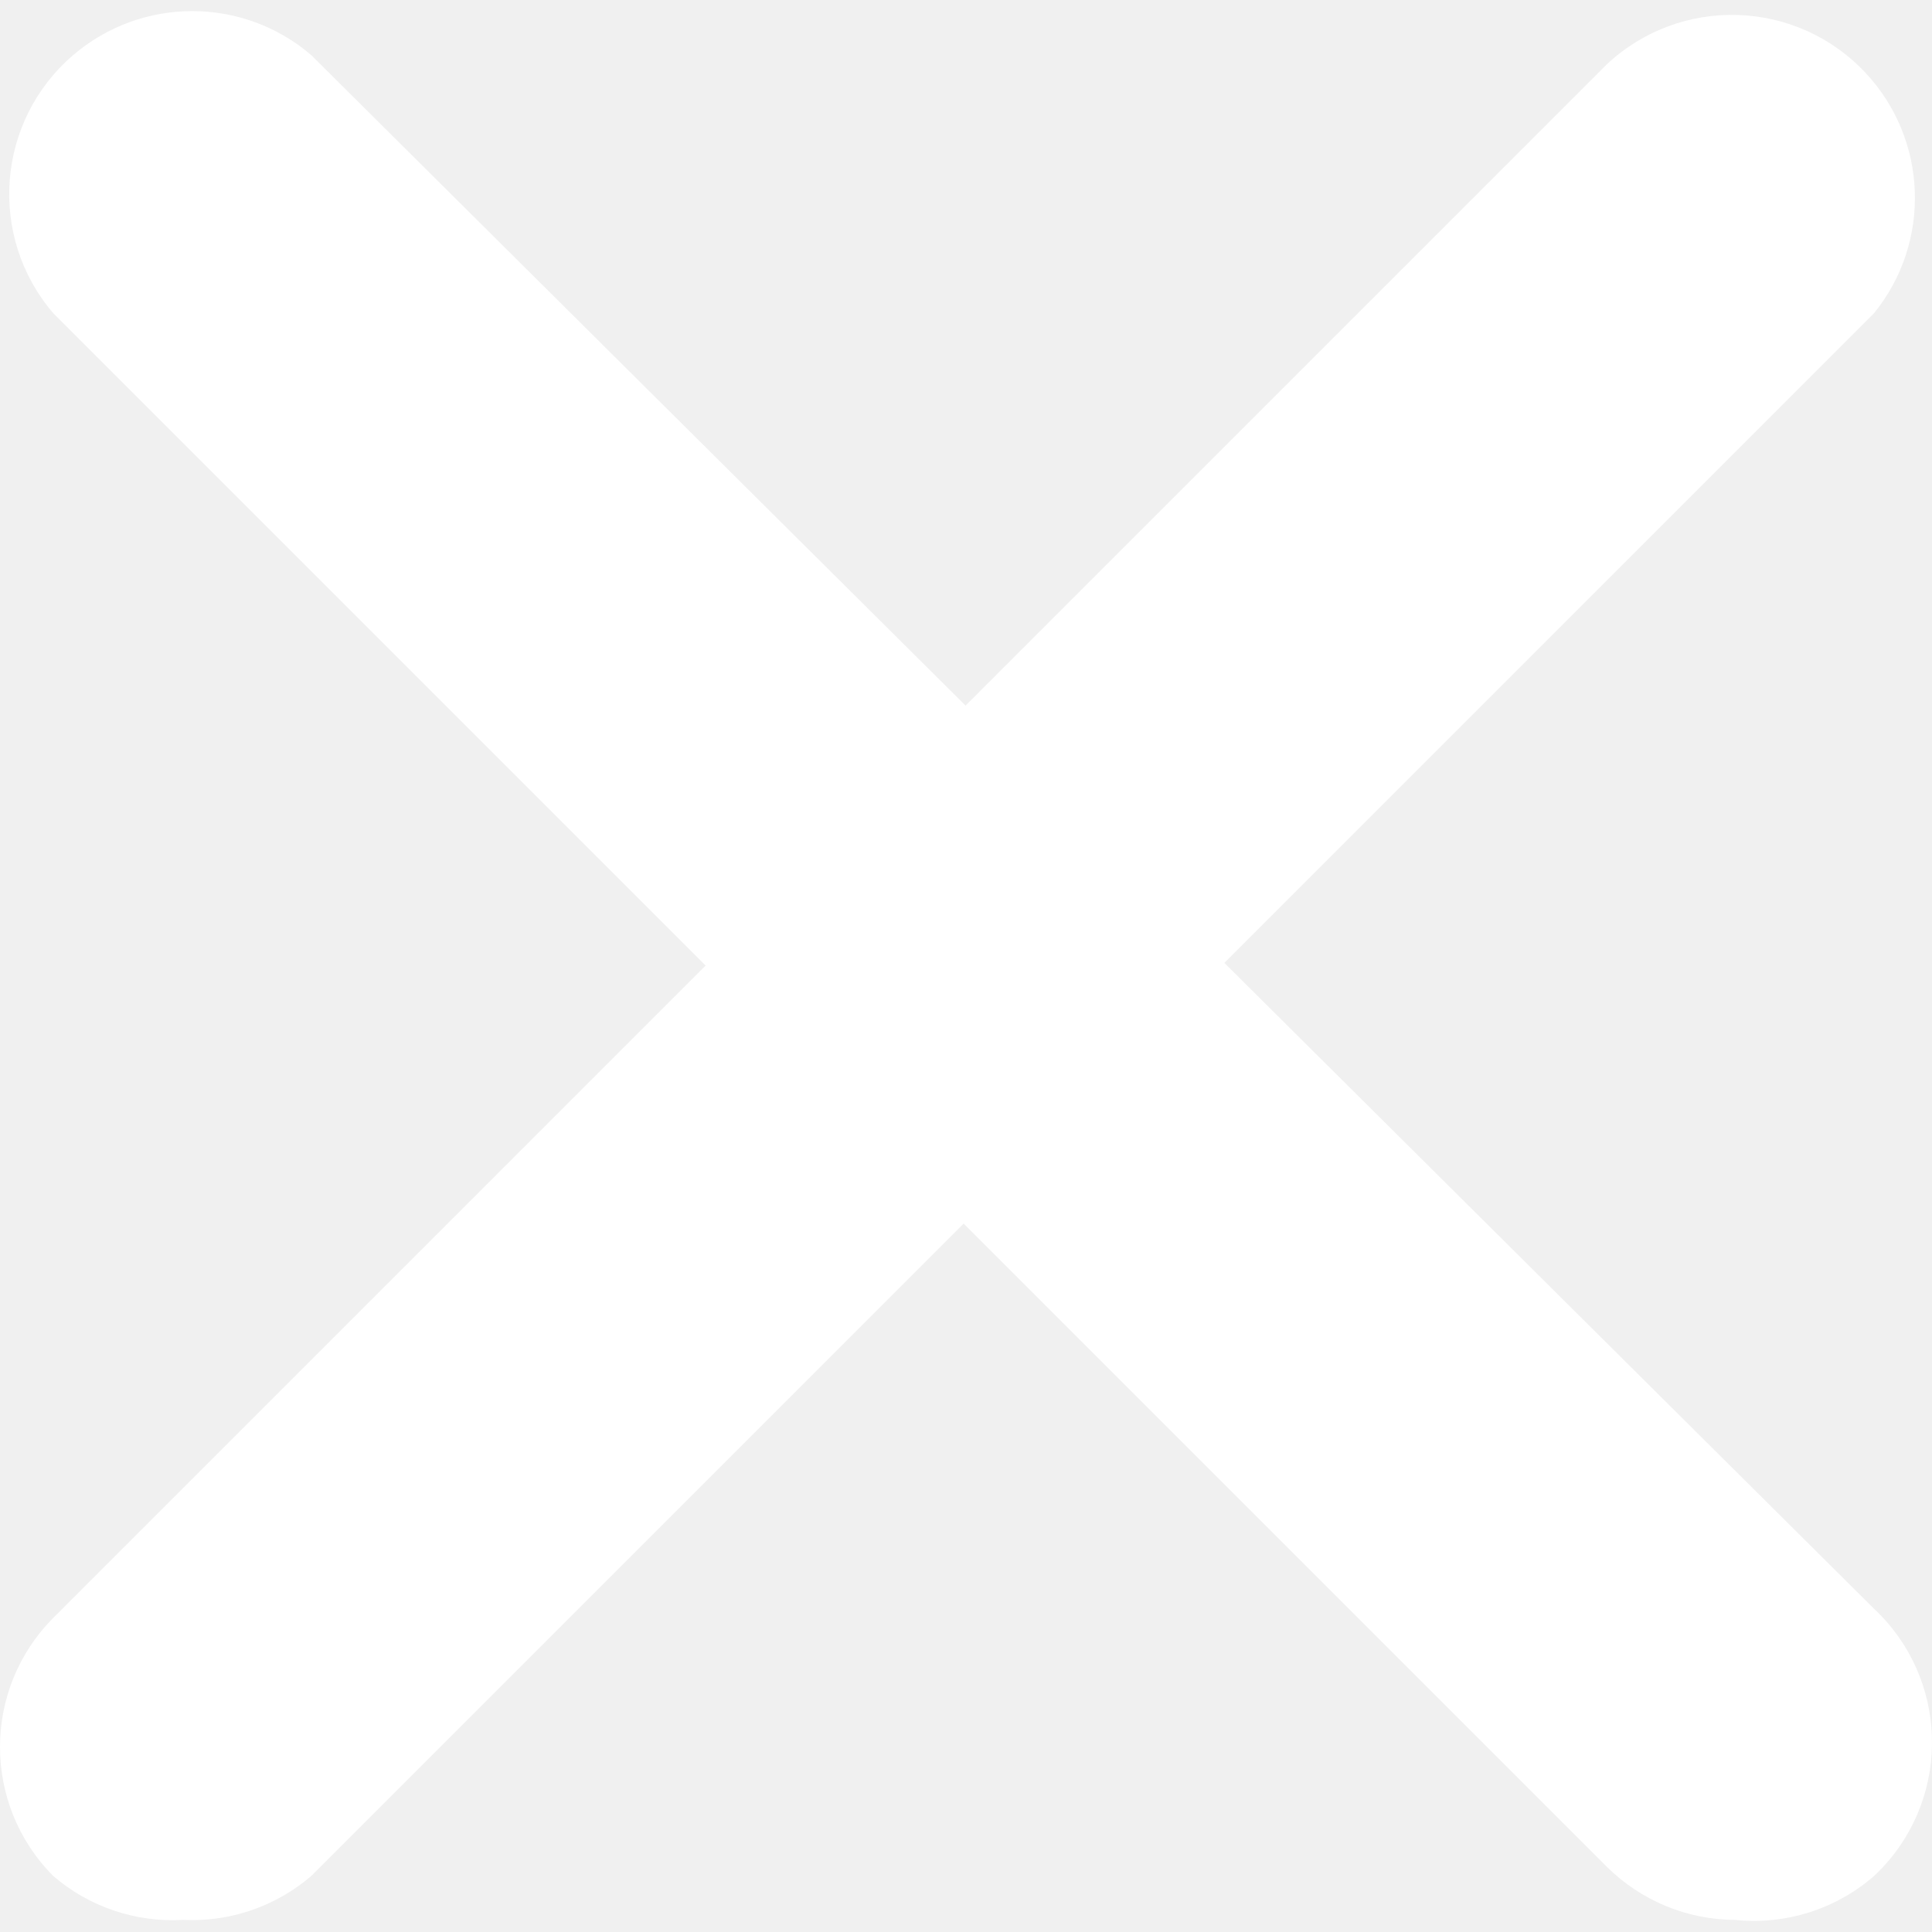
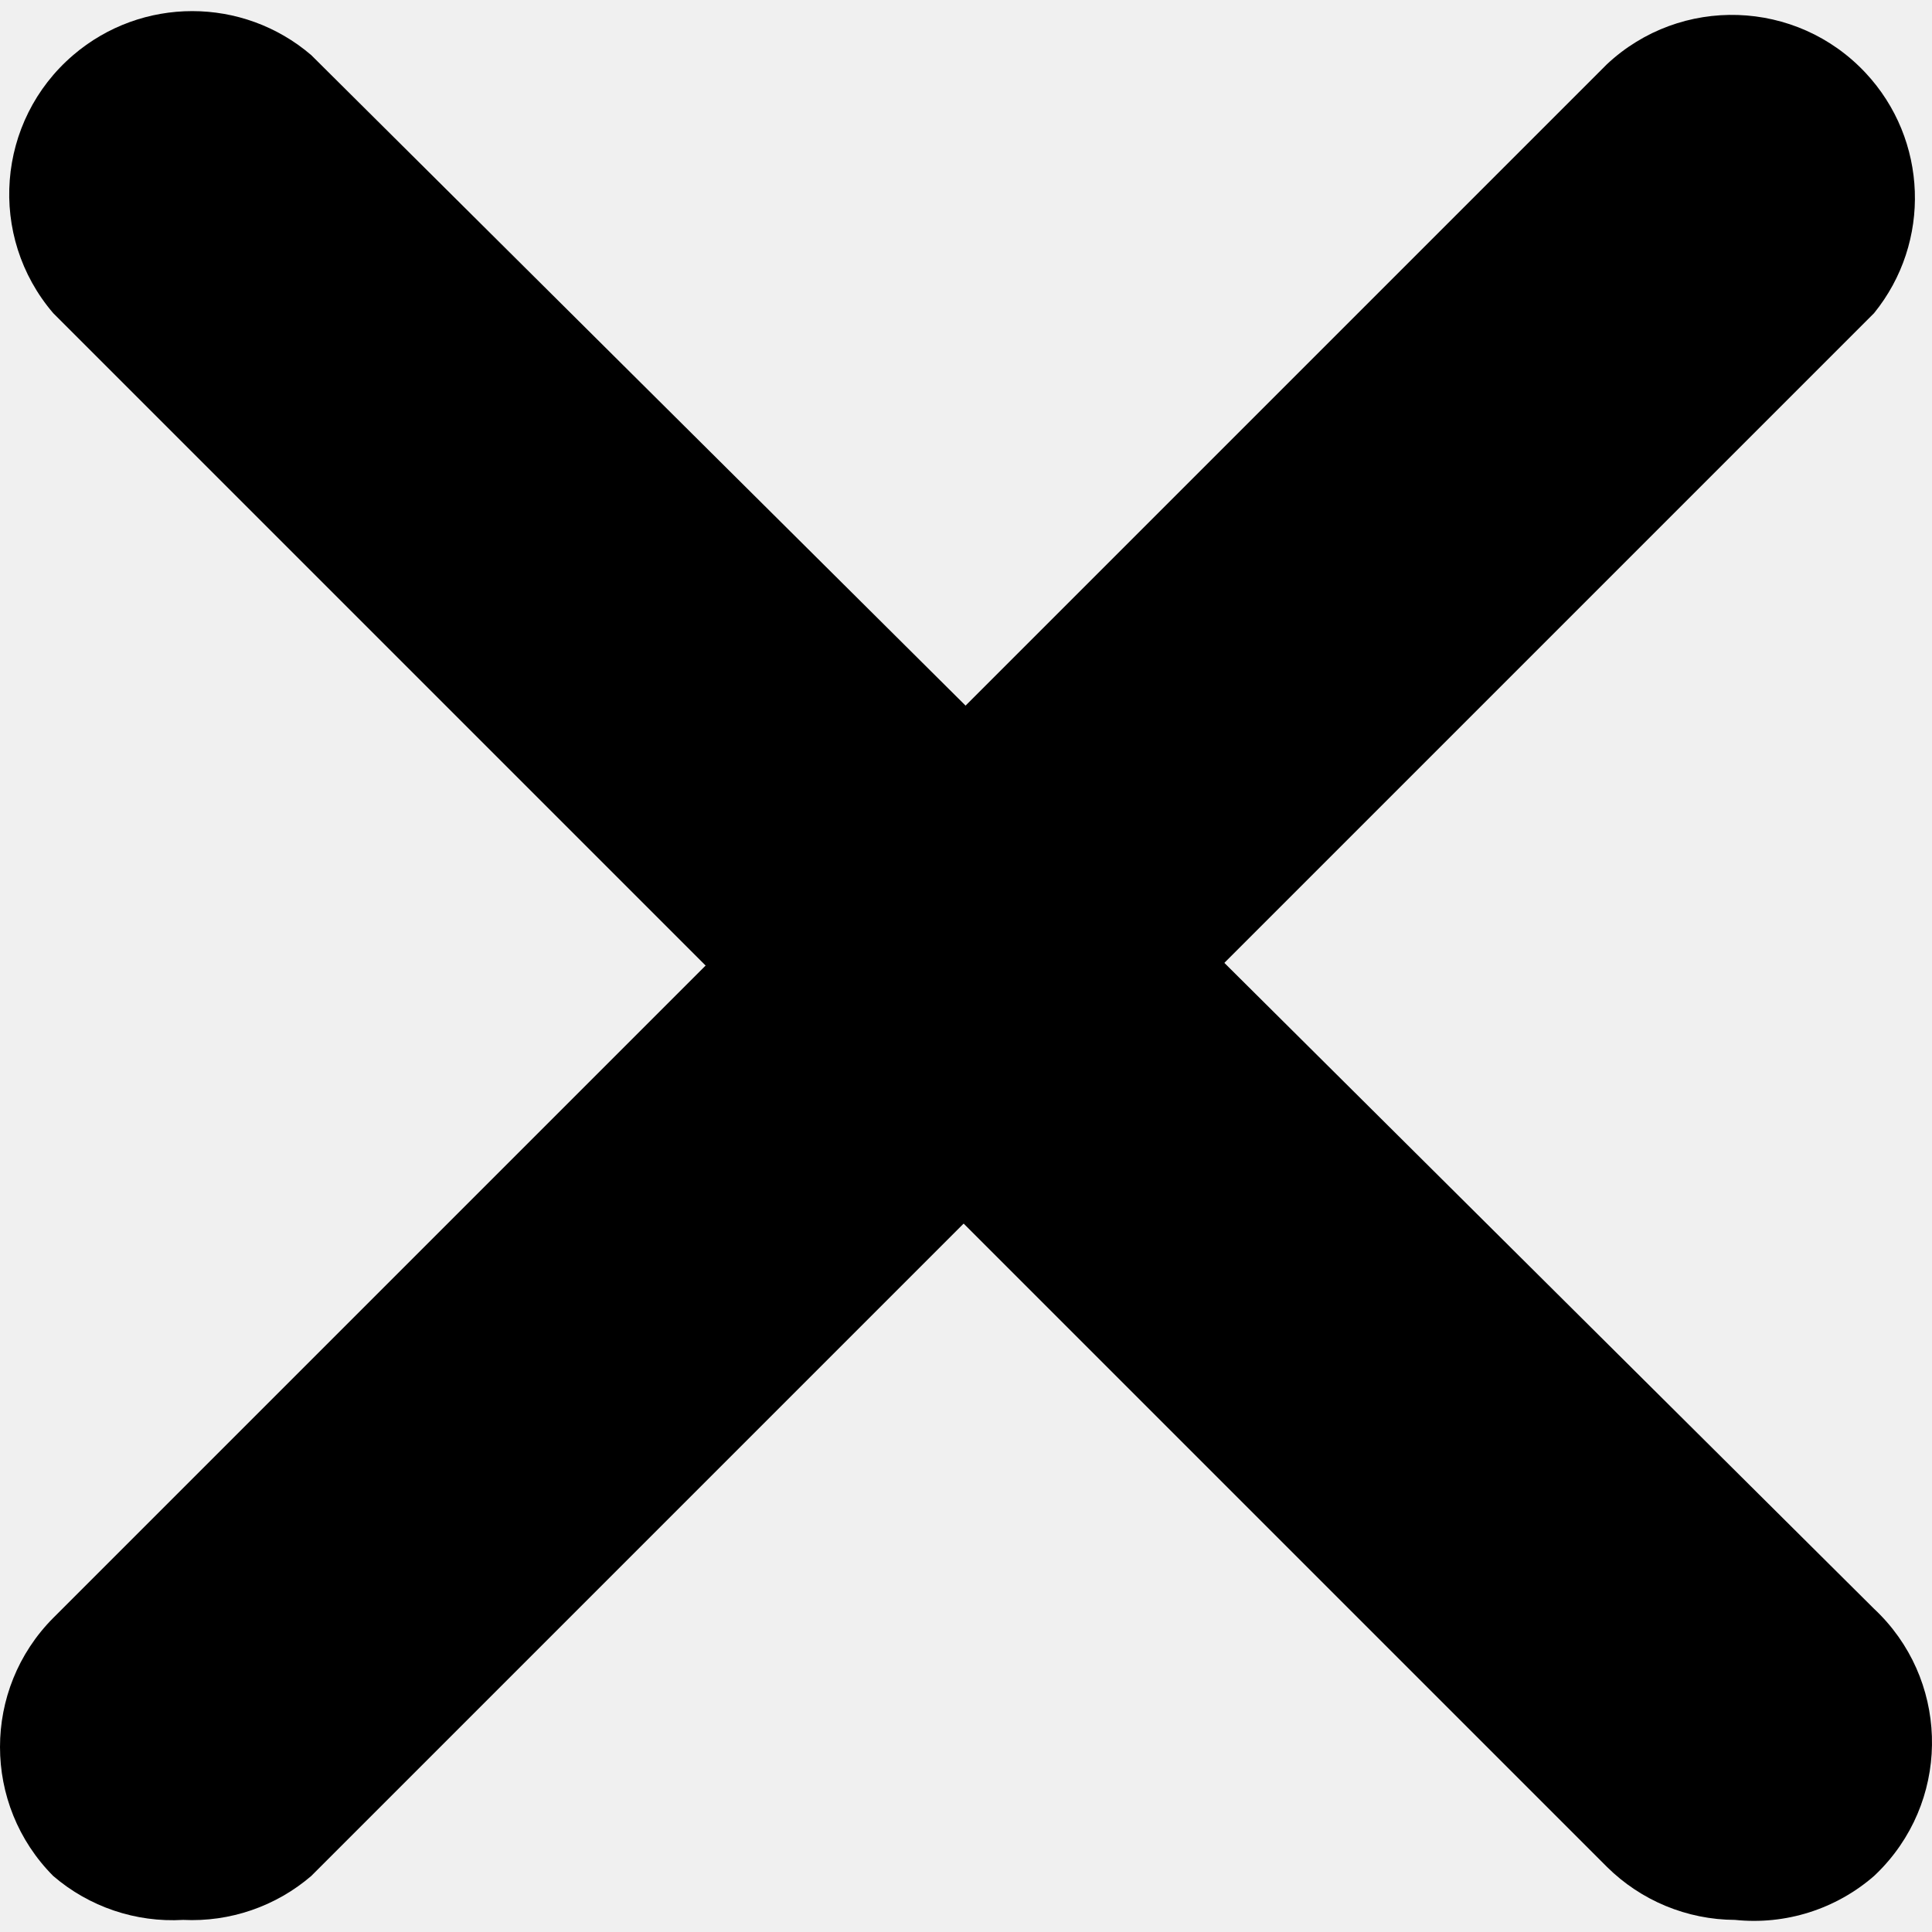
- <svg xmlns="http://www.w3.org/2000/svg" version="1.1" width="512" height="512" x="0" y="0" viewBox="0 0 320.591 320.591" style="enable-background:new 0 0 512 512" xml:space="preserve">
+ <svg xmlns="http://www.w3.org/2000/svg" id="Capa_1" enable-background="new 0 0 320.591 320.591" height="512" viewBox="0 0 320.591 320.591" width="512">
  <g>
-     <path d="M30.391 318.583a30.37 30.37 0 0 1-21.56-7.288c-11.774-11.844-11.774-30.973 0-42.817L266.643 10.665c12.246-11.459 31.462-10.822 42.921 1.424 10.362 11.074 10.966 28.095 1.414 39.875L51.647 311.295a30.366 30.366 0 0 1-21.256 7.288z" fill="#ffffff" opacity="1" data-original="#000000" />
-     <path d="M287.9 318.583a30.37 30.37 0 0 1-21.257-8.806L8.83 51.963C-2.078 39.225-.595 20.055 12.143 9.146c11.369-9.736 28.136-9.736 39.504 0l259.331 257.813c12.243 11.462 12.876 30.679 1.414 42.922-.456.487-.927.958-1.414 1.414a30.368 30.368 0 0 1-23.078 7.288z" fill="#ffffff" opacity="1" data-original="#000000" />
+     <g id="close_1_">
+       <path d="m30.391 318.583c-7.86.457-15.59-2.156-21.56-7.288-11.774-11.844-11.774-30.973 0-42.817l257.812-257.813c12.246-11.459 31.462-10.822 42.921 1.424 10.362 11.074 10.966 28.095 1.414 39.875l-259.331 259.331c-5.893 5.058-13.499 7.666-21.256 7.288z" />
+       <path d="m287.9 318.583c-7.966-.034-15.601-3.196-21.257-8.806l-257.813-257.814c-10.908-12.738-9.425-31.908 3.313-42.817 11.369-9.736 28.136-9.736 39.504 0l259.331 257.813c12.243 11.462 12.876 30.679 1.414 42.922-.456.487-.927.958-1.414 1.414-6.35 5.522-14.707 8.161-23.078 7.288z" />
+     </g>
  </g>
</svg>
